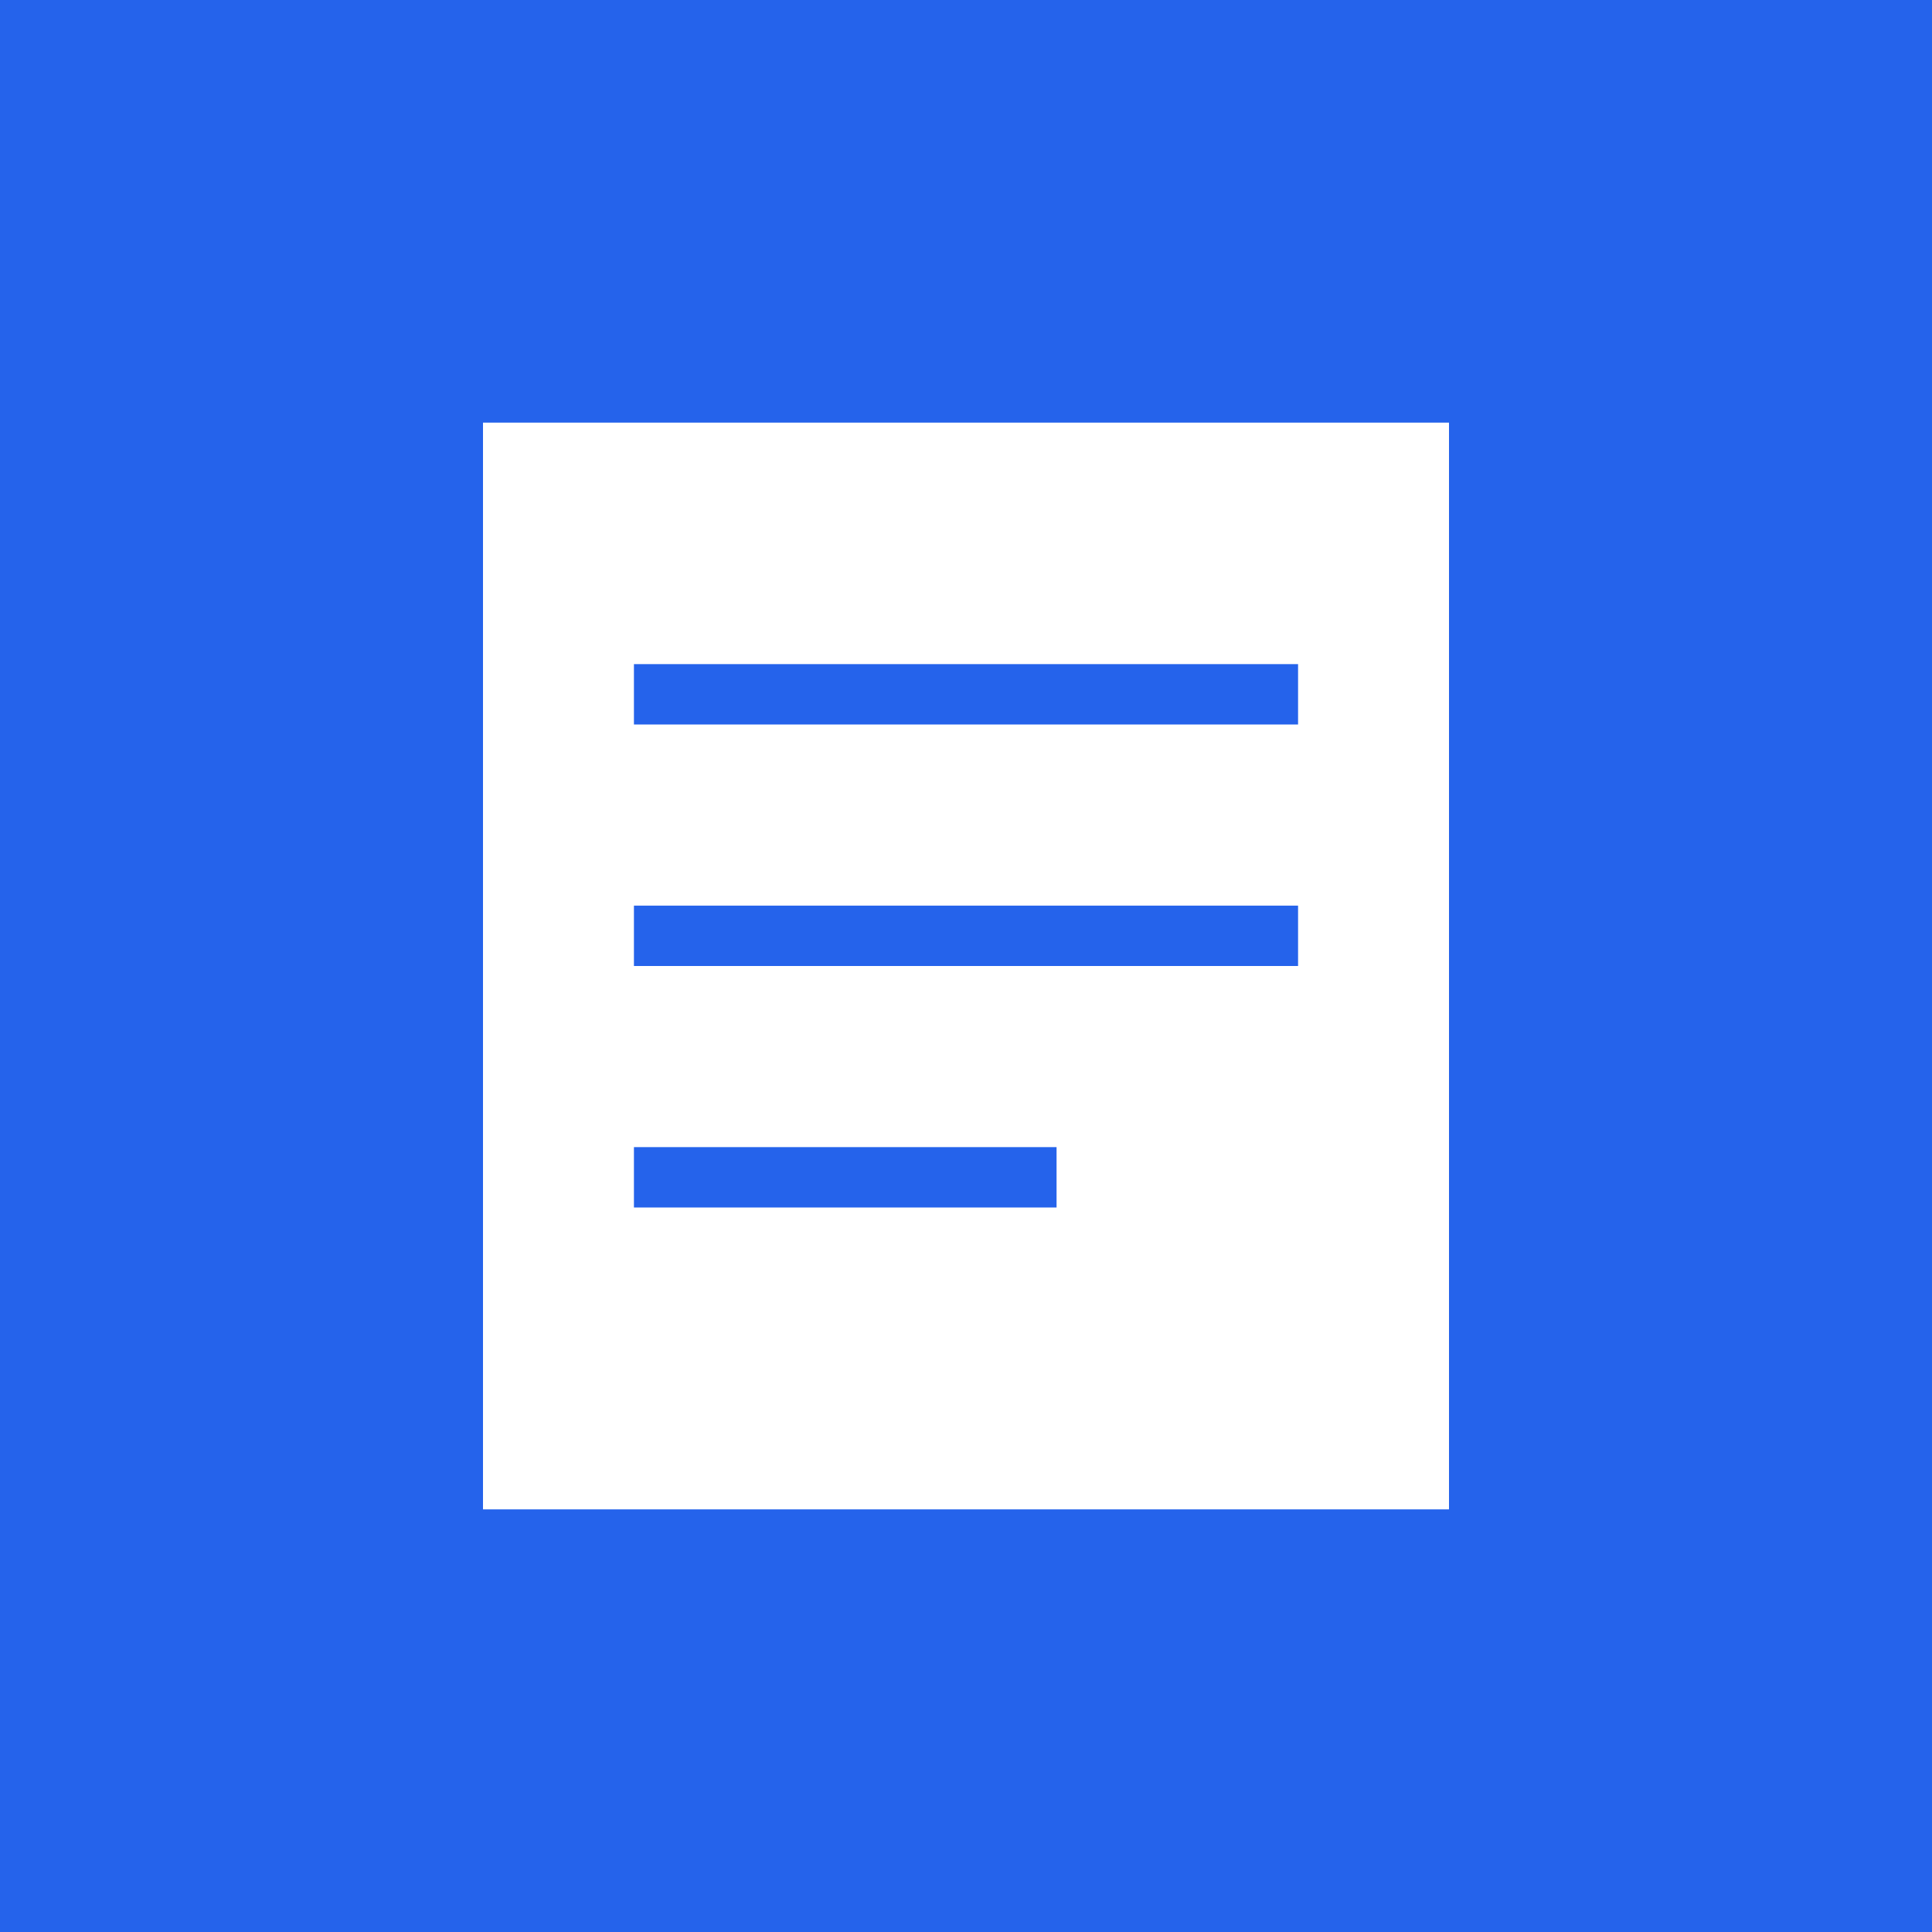
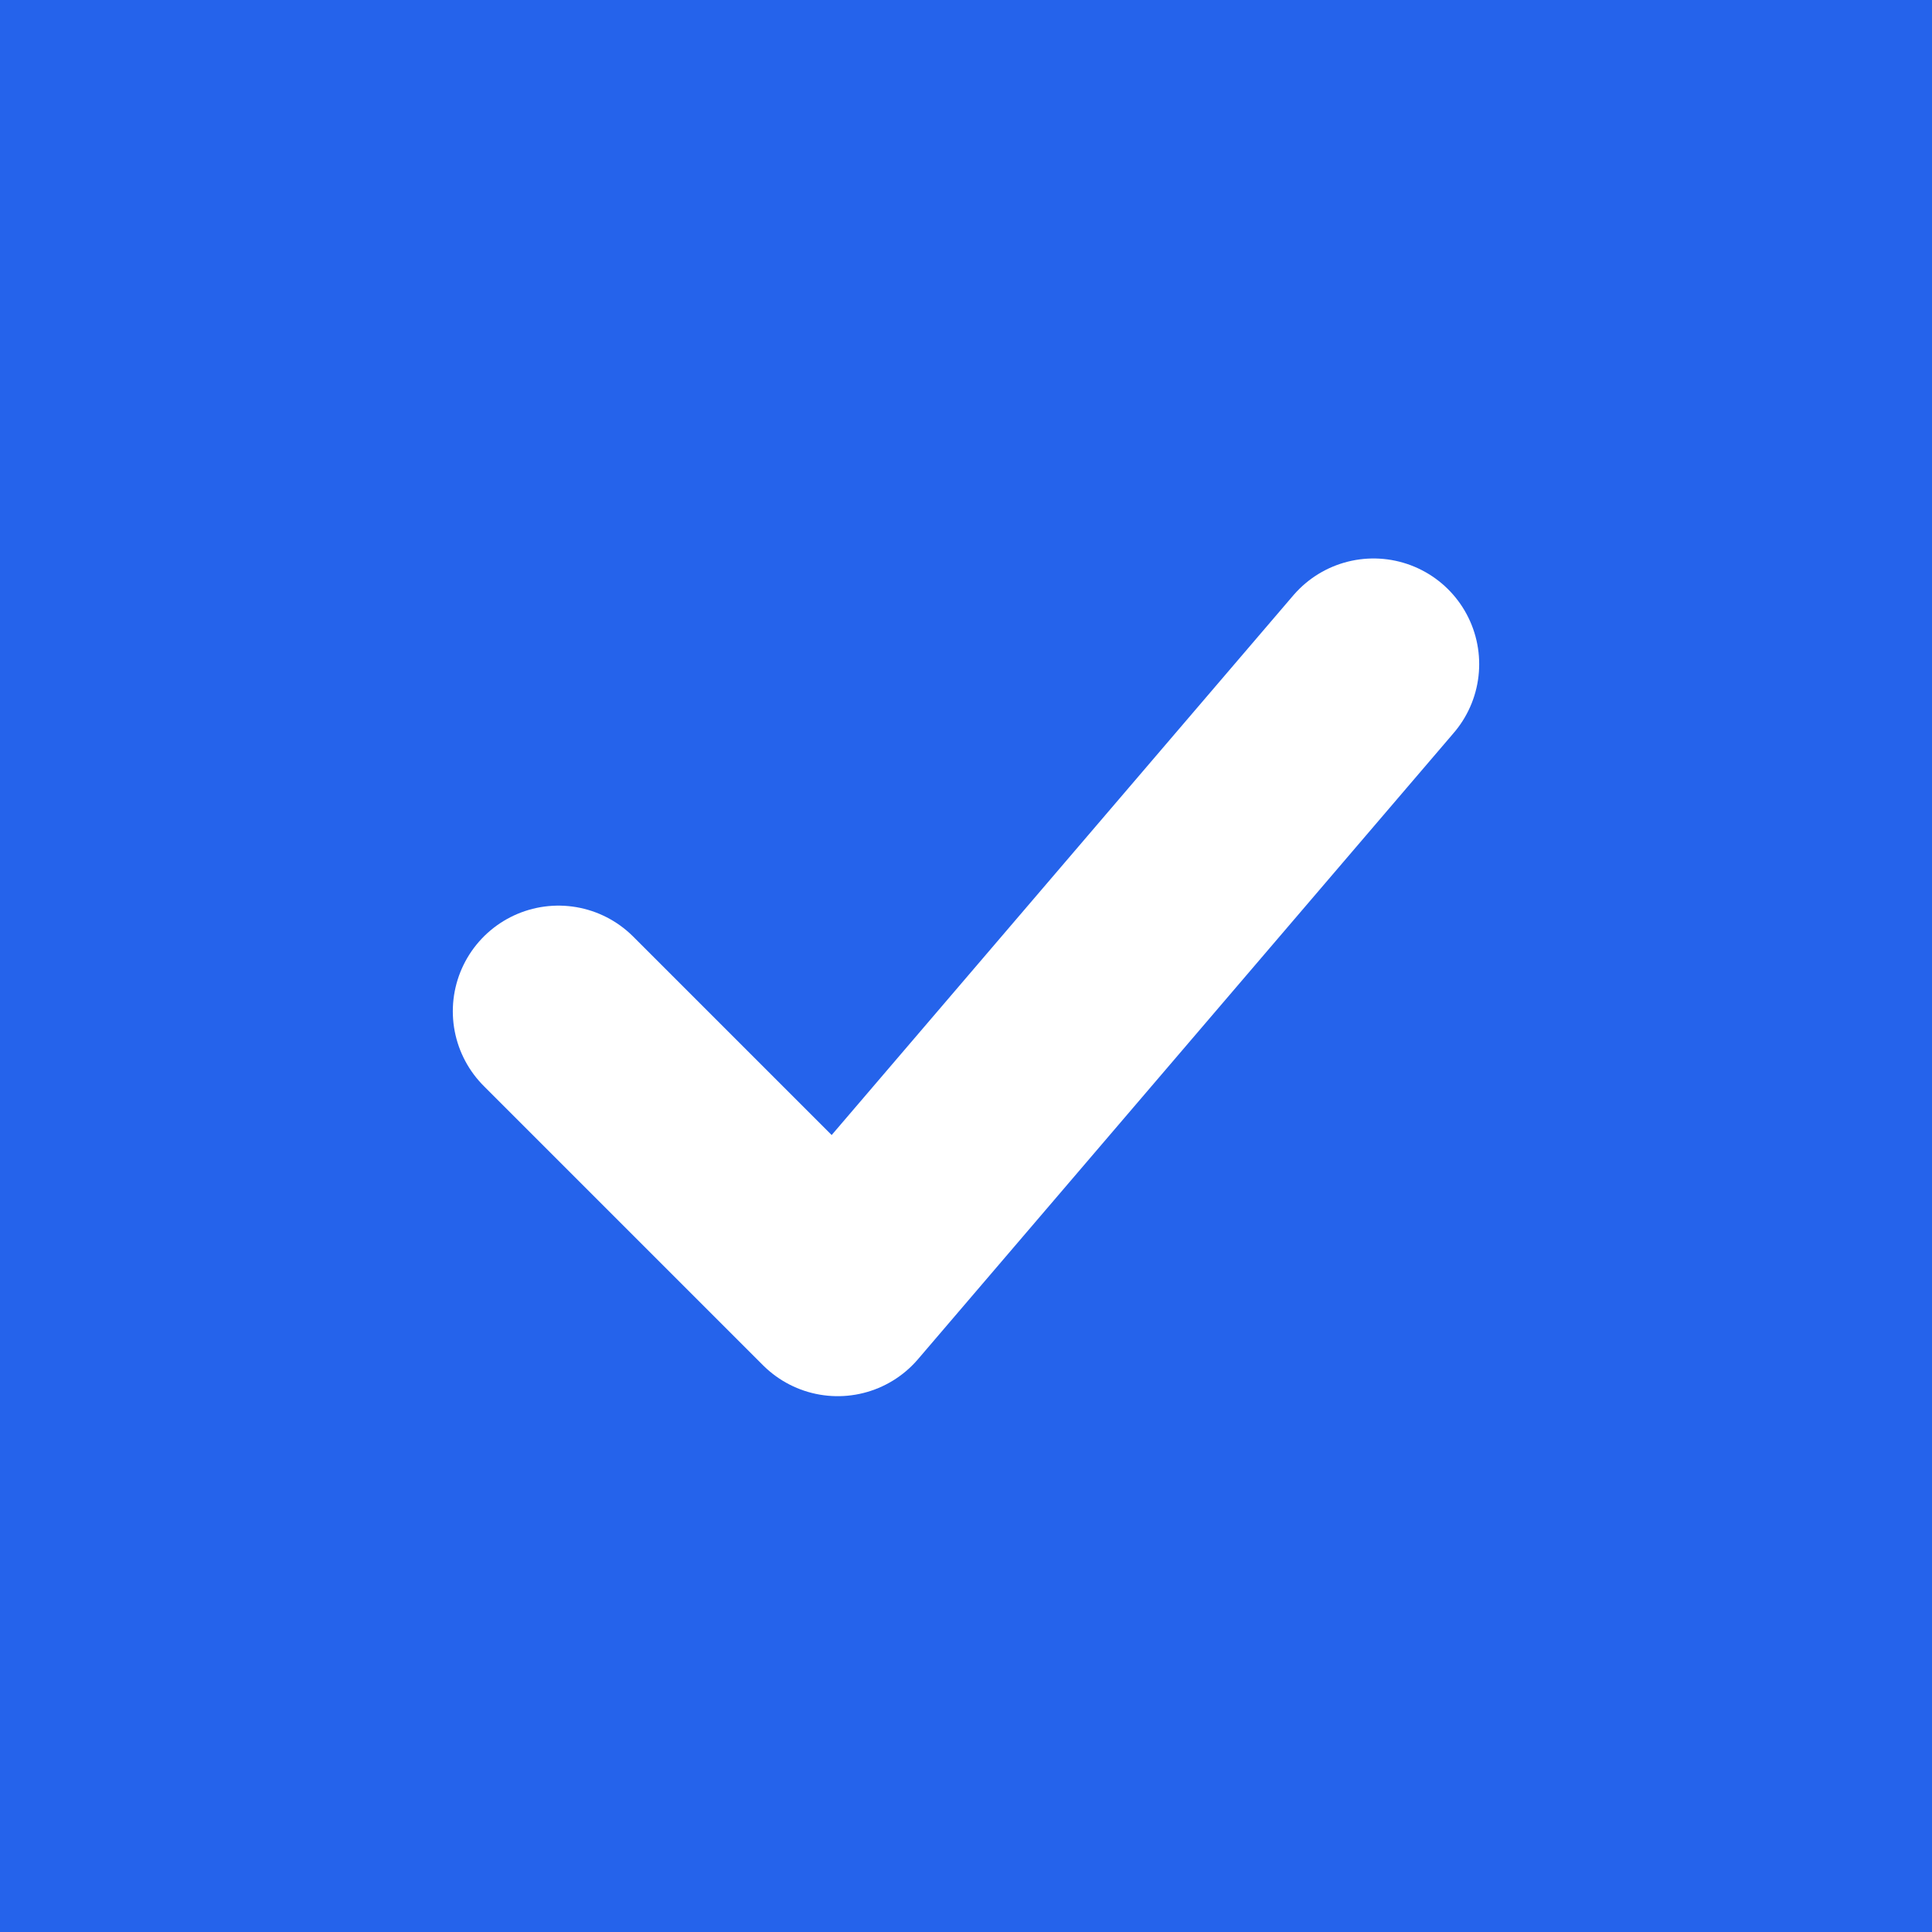
- <svg xmlns="http://www.w3.org/2000/svg" viewBox="0 0 512 512">
+ <svg xmlns="http://www.w3.org/2000/svg" viewBox="0 0 512 512" role="img" aria-label="Study Check">
  <rect width="512" height="512" fill="#2563eb" />
-   <rect x="128" y="112" width="256" height="288" fill="#ffffff" />
-   <rect x="168" y="176" width="176" height="16" fill="#2563eb" />
-   <rect x="168" y="240" width="176" height="16" fill="#2563eb" />
-   <rect x="168" y="304" width="112" height="16" fill="#2563eb" />
+   <path d="M148 268 L222 342 L364 176" fill="none" stroke="#ffffff" stroke-width="56" stroke-linecap="round" stroke-linejoin="round" />
</svg>
